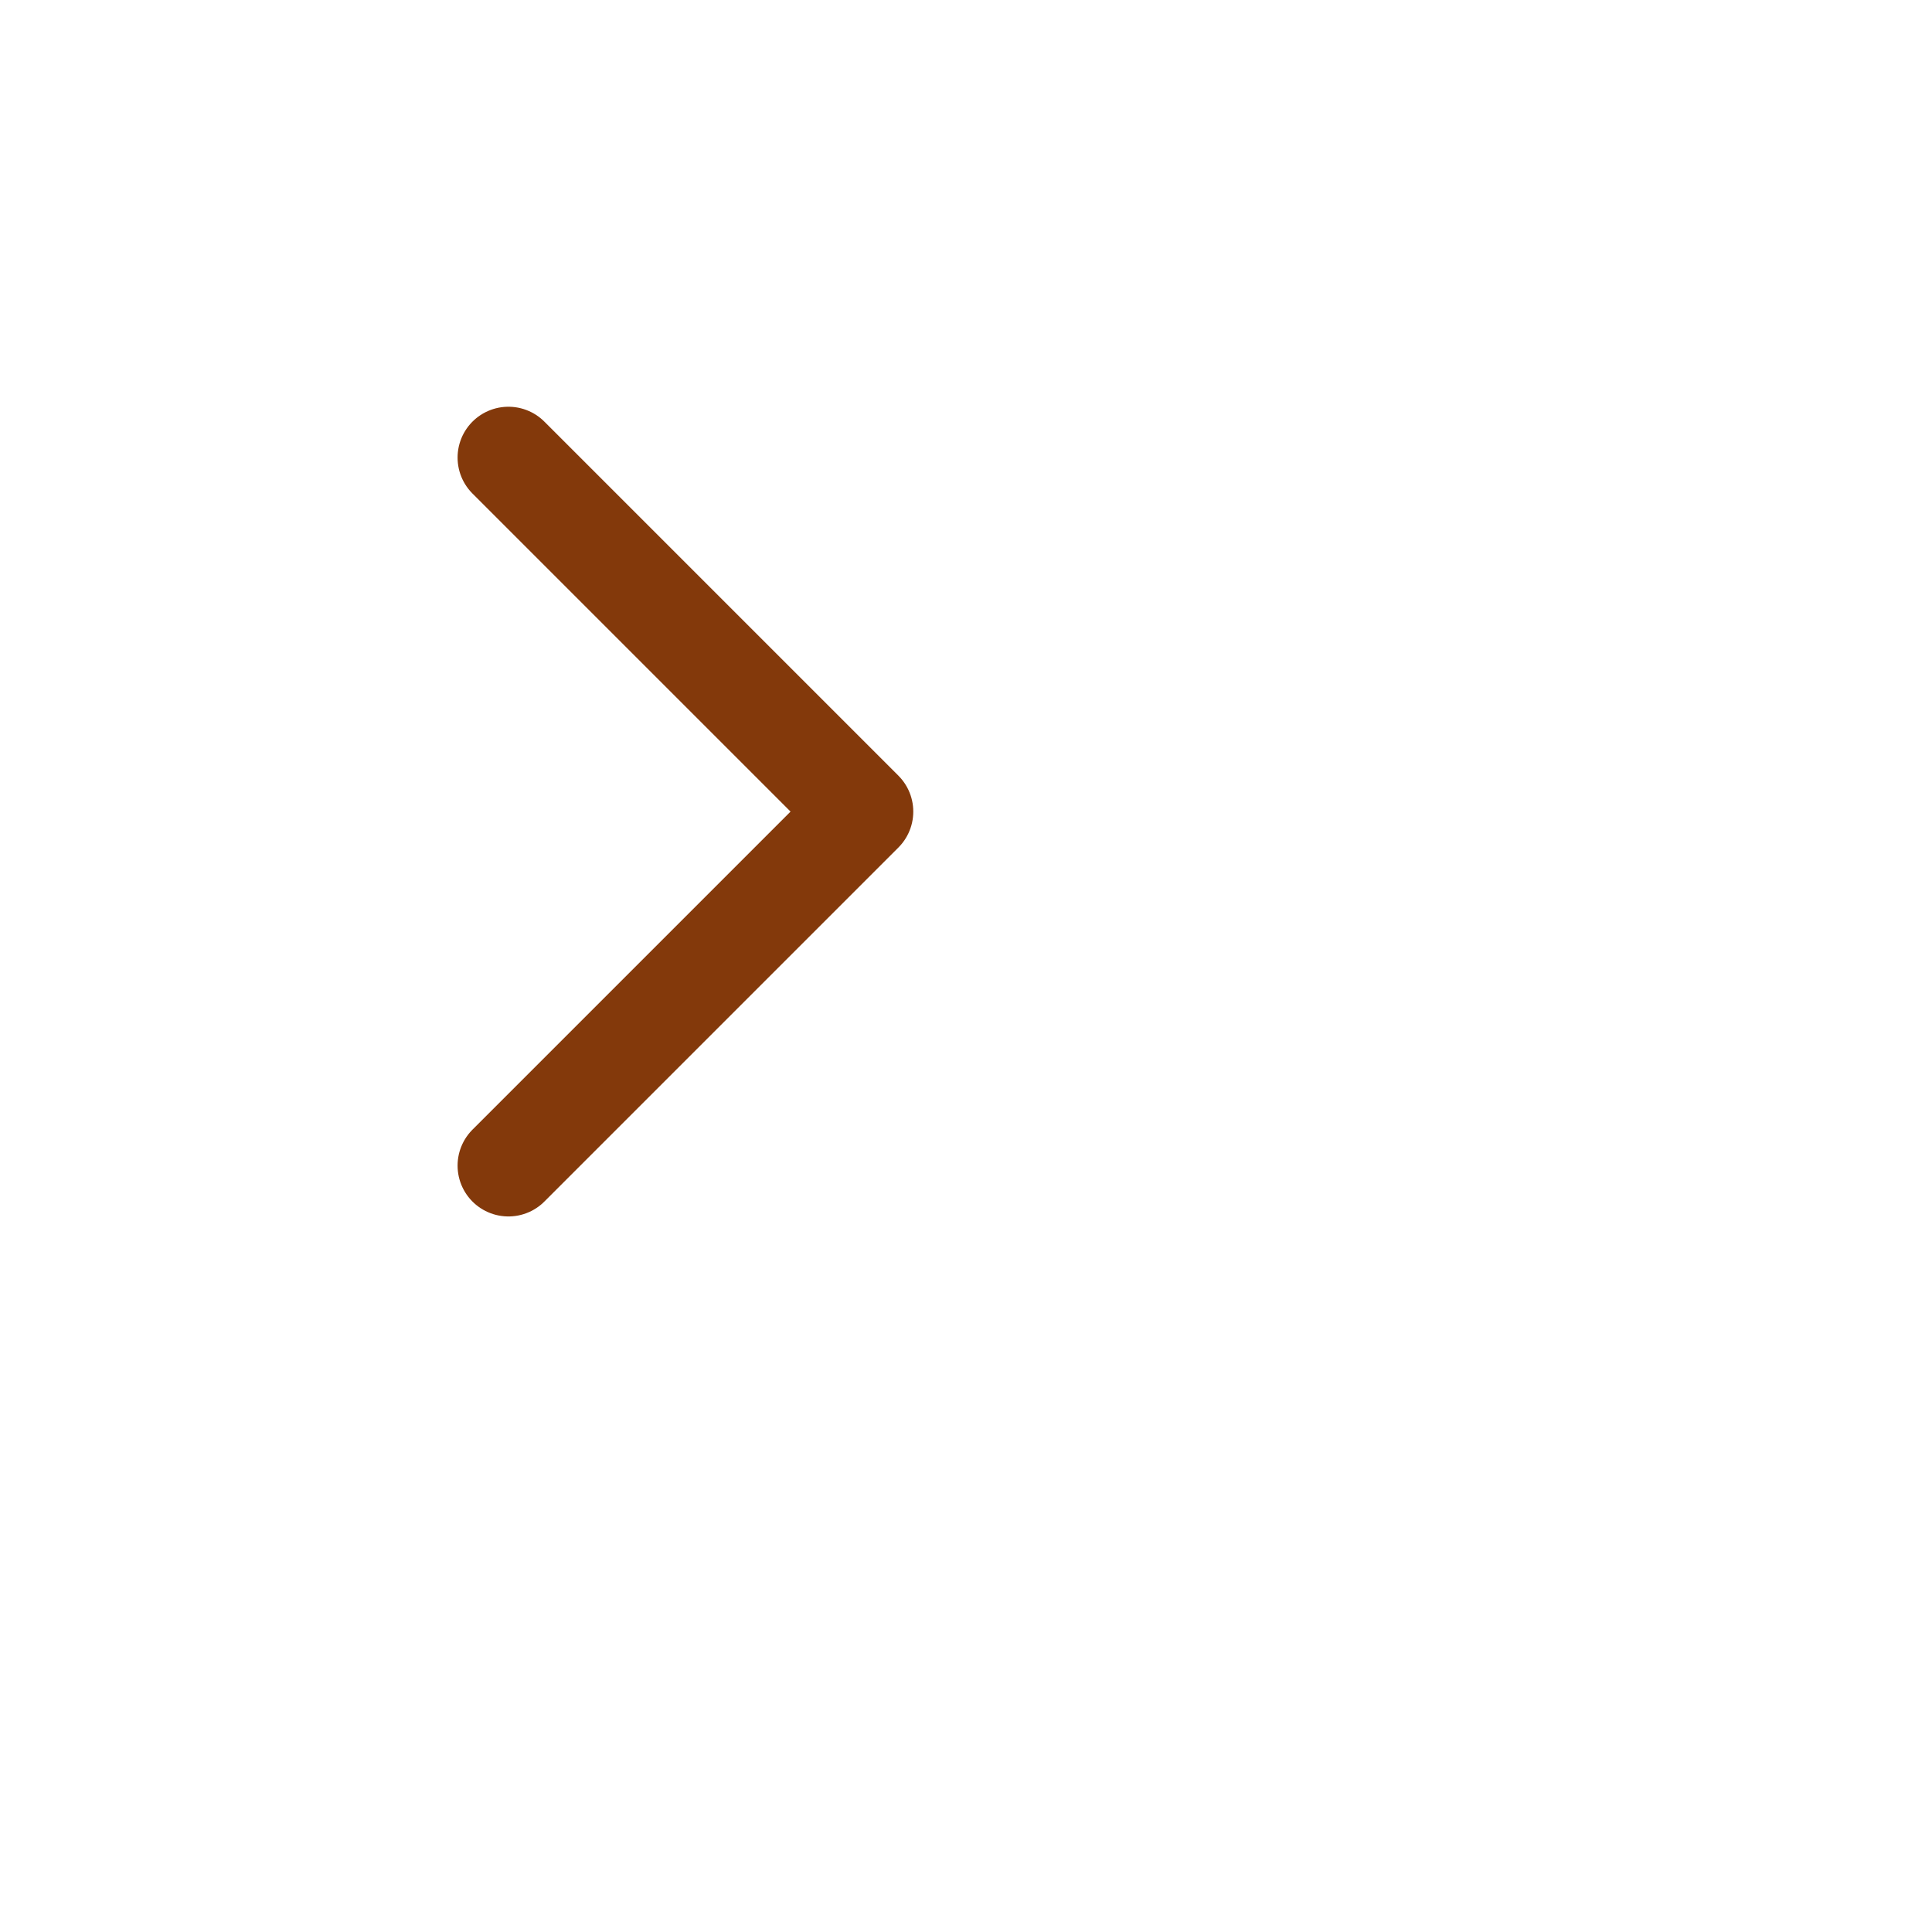
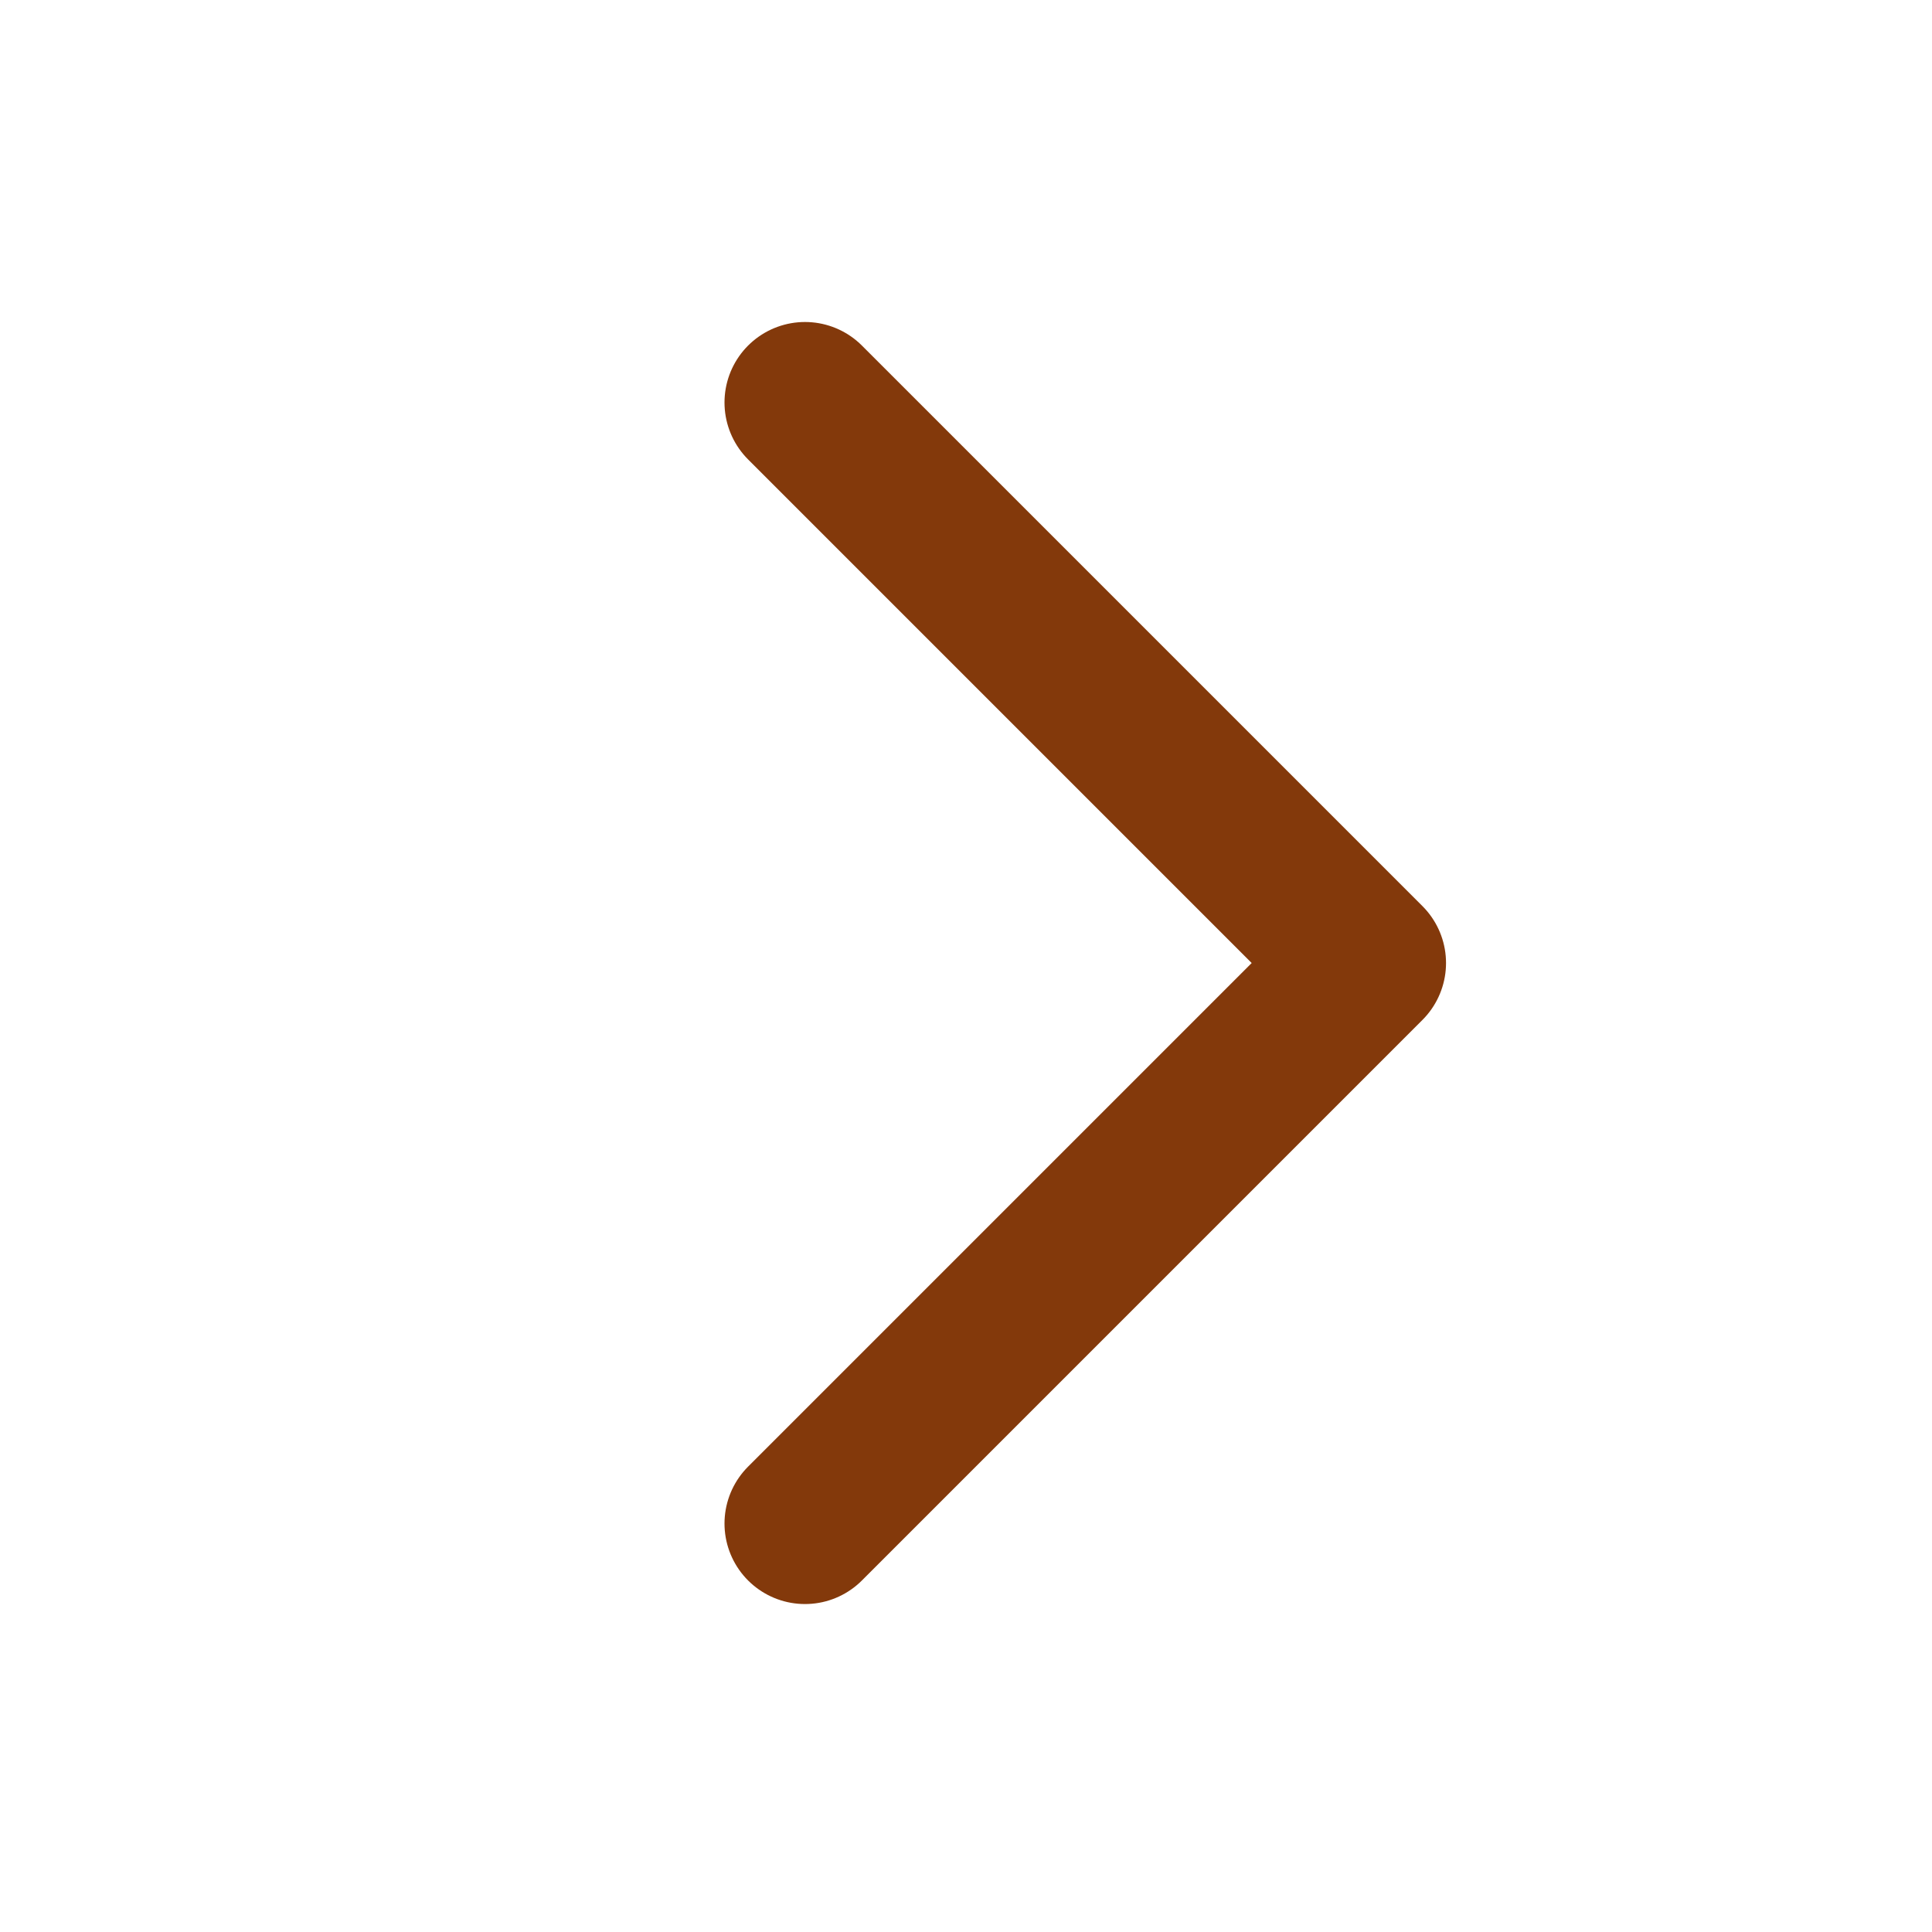
- <svg xmlns="http://www.w3.org/2000/svg" width="24" height="24" viewBox="0 0 38 30" fill="none" id="arrow-link">
+ <svg xmlns="http://www.w3.org/2000/svg" width="24" height="24" viewBox="0 0 24 24" fill="none" id="arrow-link">
  <path d="M10 5L16.963 11.963L10 18.926" fill="" stroke="#83390B" stroke-width="2" stroke-linecap="round" stroke-linejoin="round" />
</svg>
